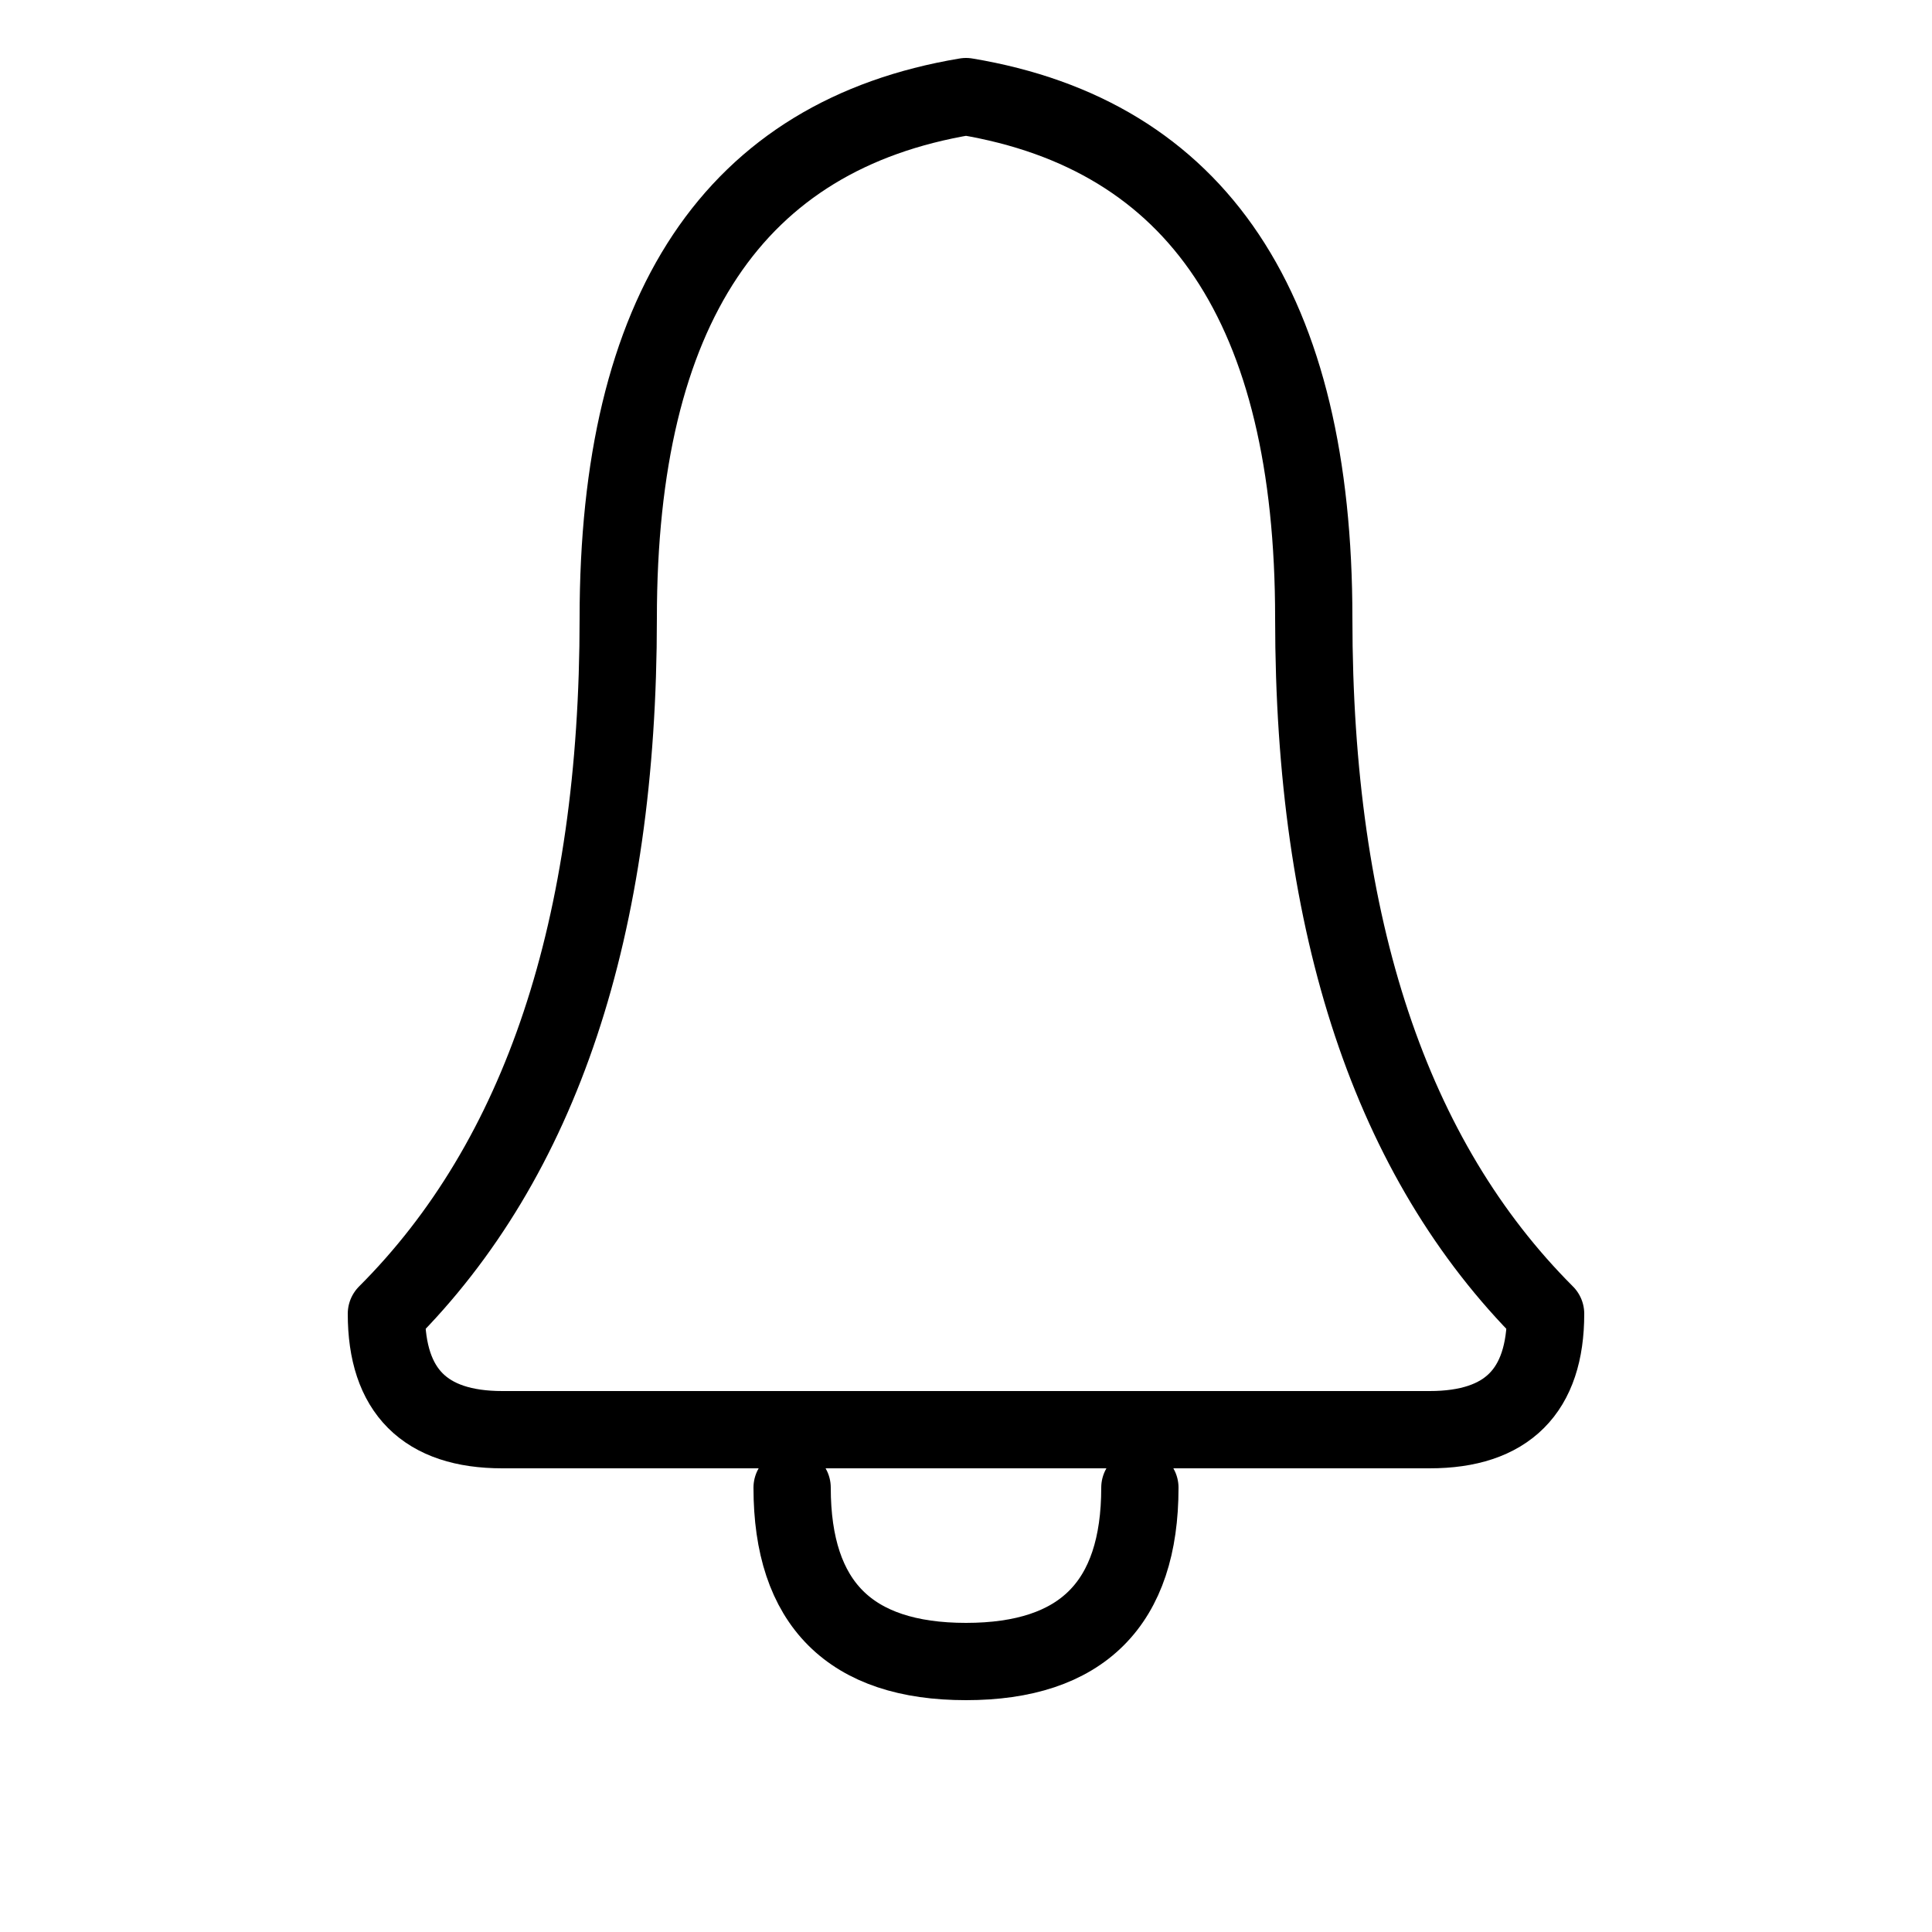
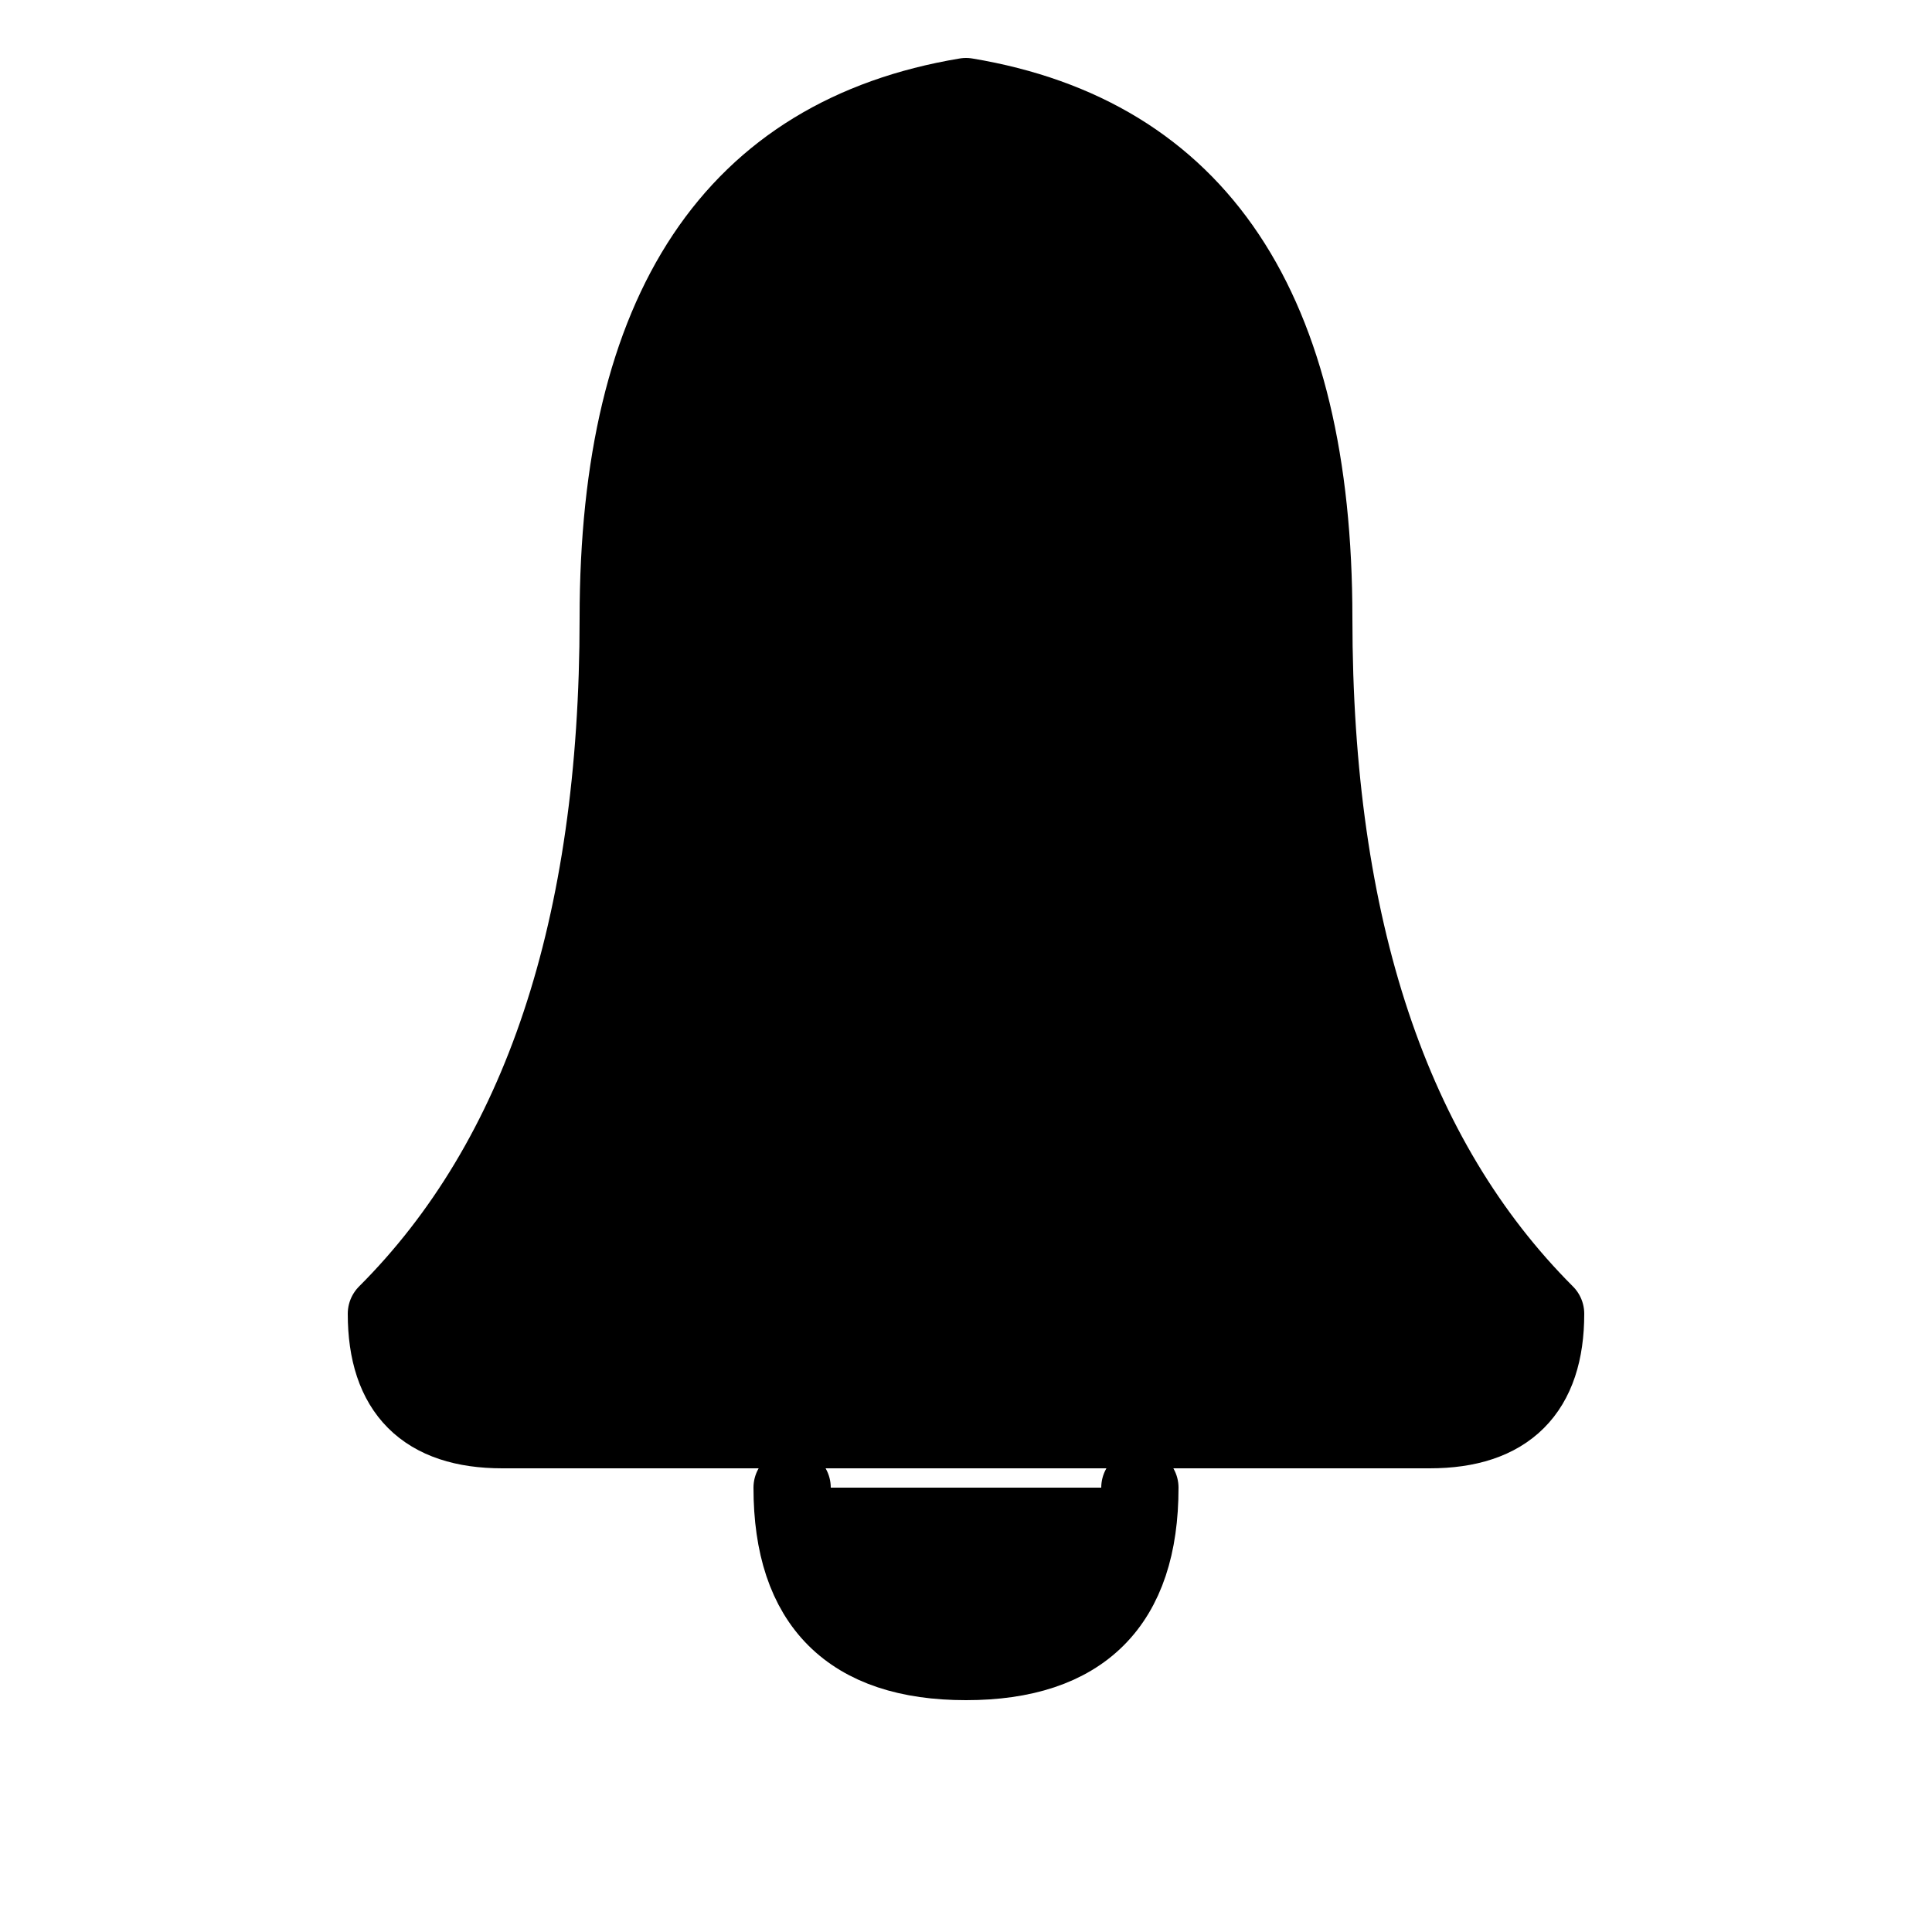
<svg xmlns="http://www.w3.org/2000/svg" viewBox="0 0 100 100" role="img">
-   <path d="M 20 68 Q 20 74 26 74 L 74 74 Q 80 74 80 68 Q 68 56 68 32 Q 68 8 50 5 Q 32 8 32 32 Q 32 56 20 68 Z" fill="none" stroke="#000000" stroke-width="4" stroke-linejoin="round" stroke-linecap="round" />
-   <path d="M 41 77 Q 41 86 50 86 Q 59 86 59 77" fill="none" stroke="#000000" stroke-width="4" stroke-linecap="round" />
+   <path d="M 20 68 Q 20 74 26 74 L 74 74 Q 80 74 80 68 Q 68 56 68 32 Q 68 8 50 5 Q 32 8 32 32 Q 32 56 20 68 Z" fill="currentColor" stroke="currentColor" stroke-width="4" stroke-linejoin="round" stroke-linecap="round" />
+   <path d="M 41 77 Q 41 86 50 86 Q 59 86 59 77" fill="currentColor" stroke="currentColor" stroke-width="4" stroke-linecap="round" />
</svg>
